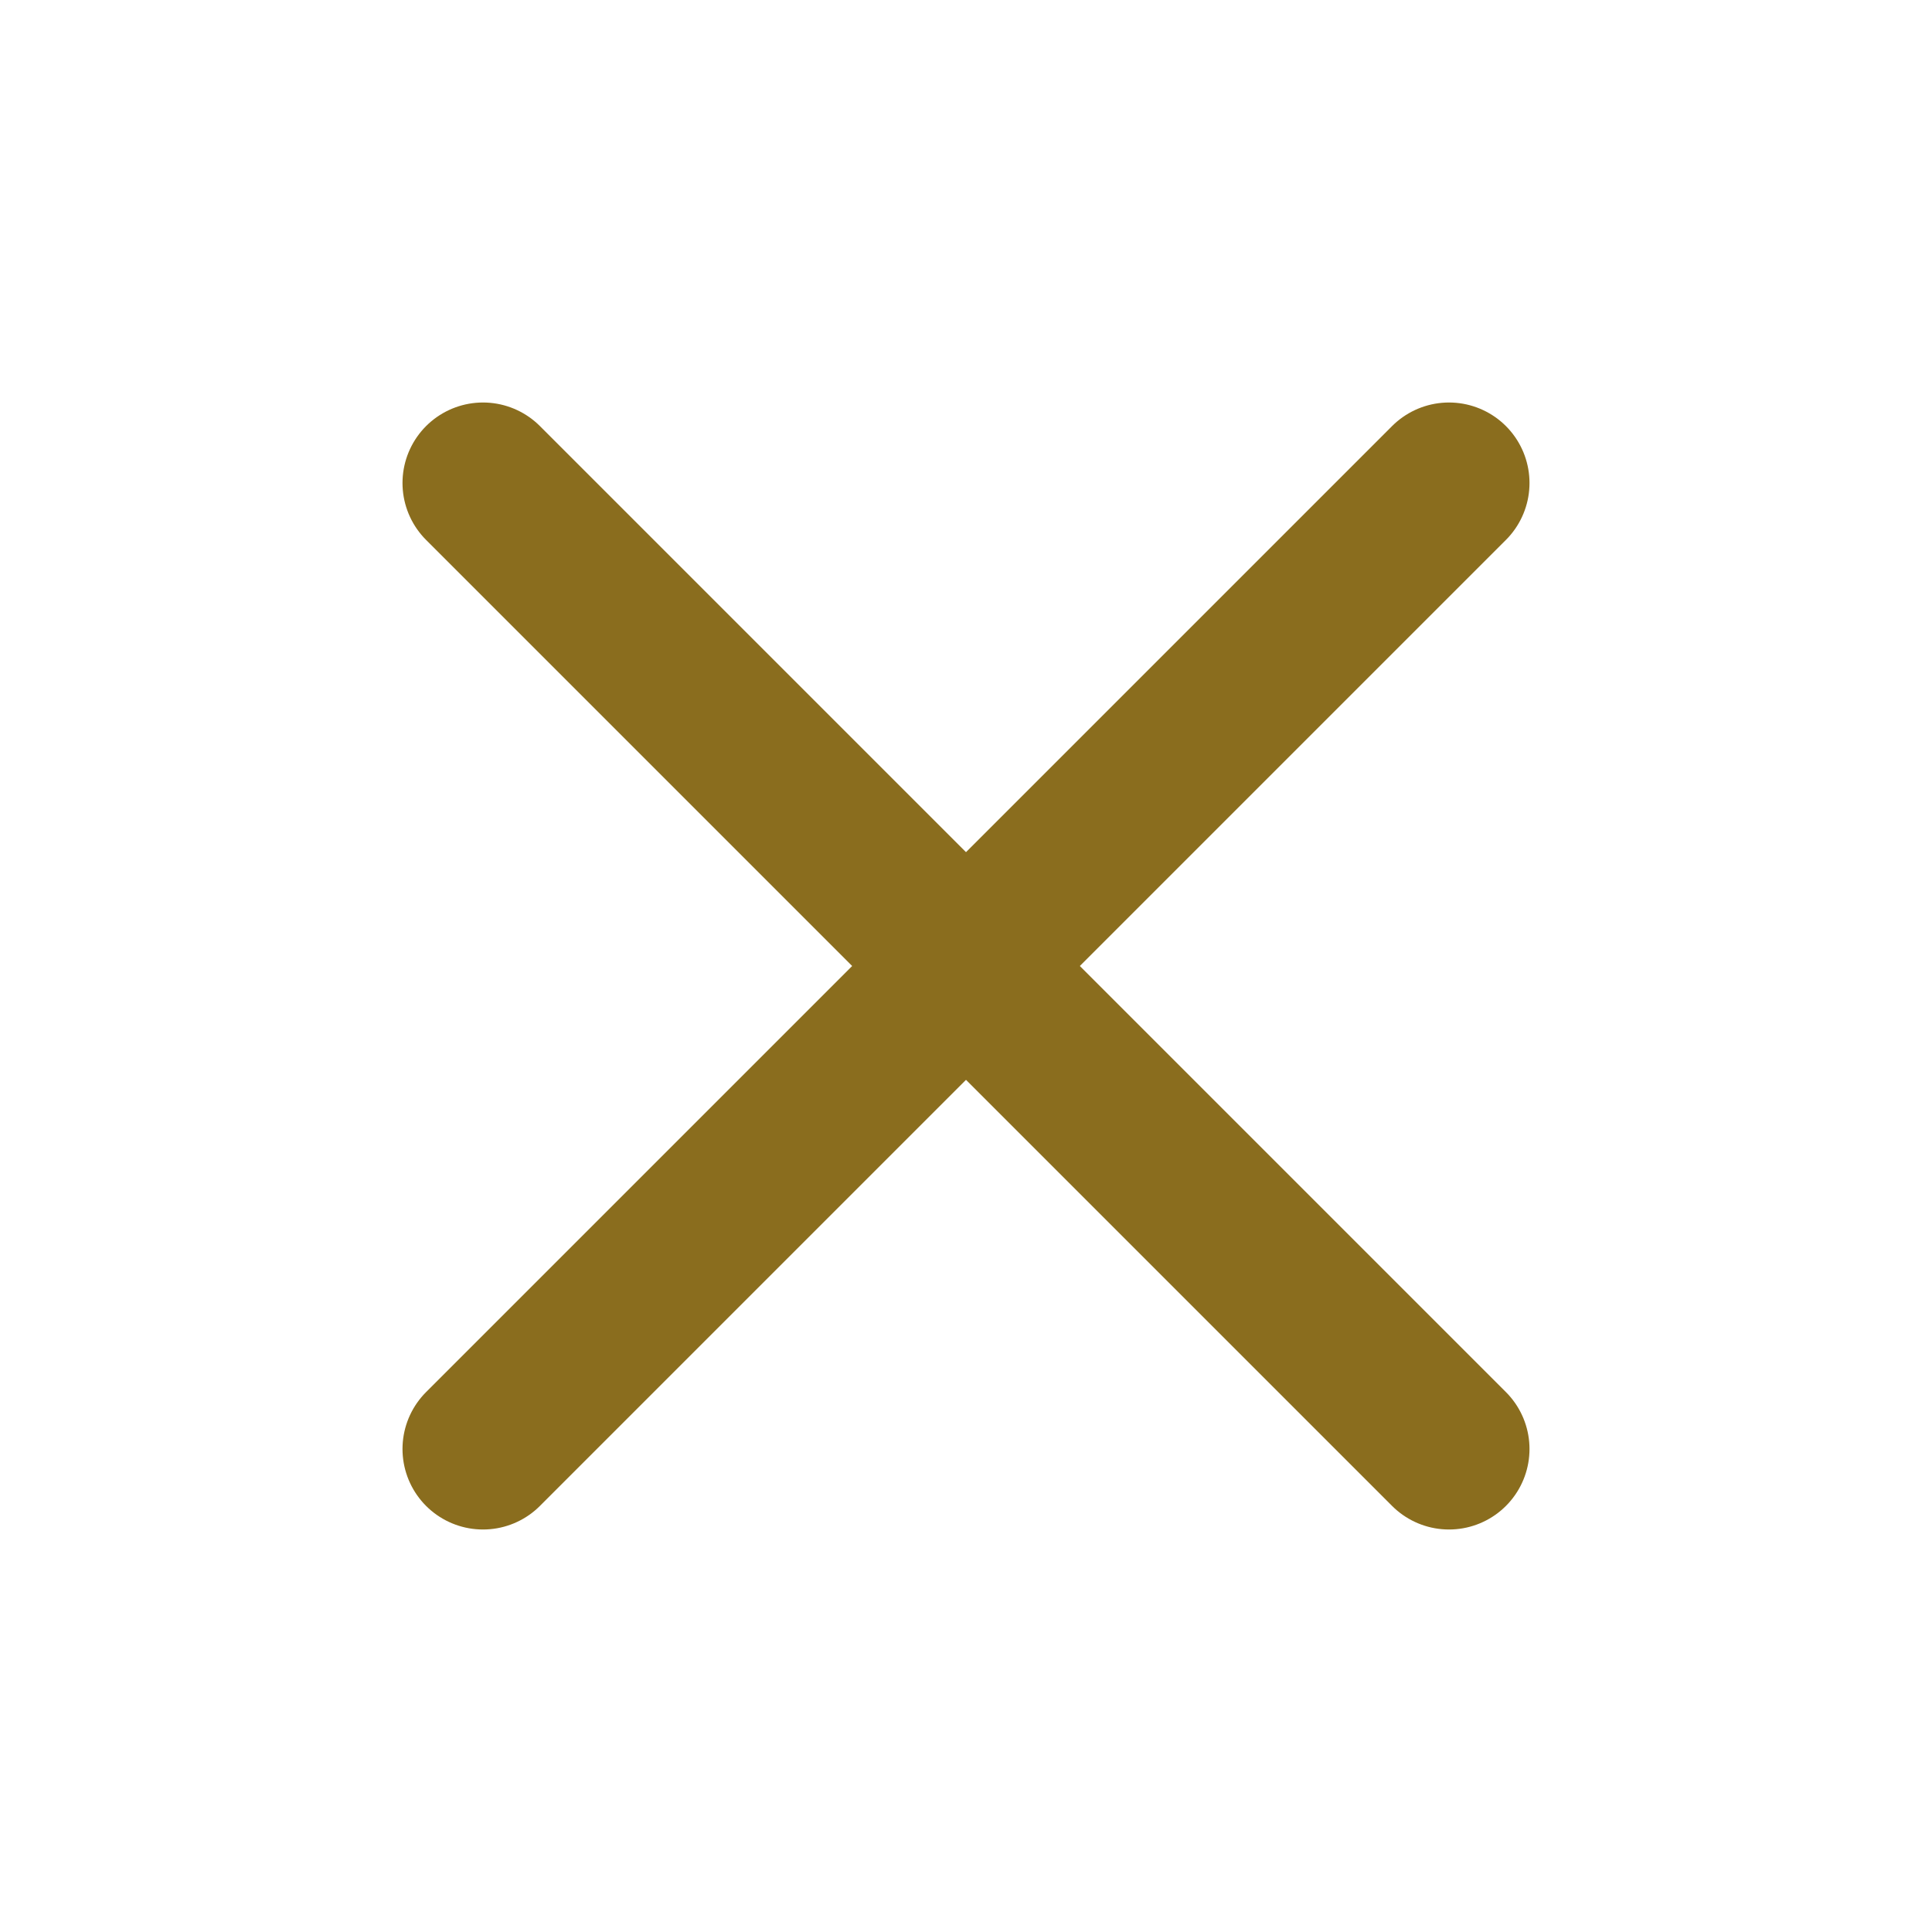
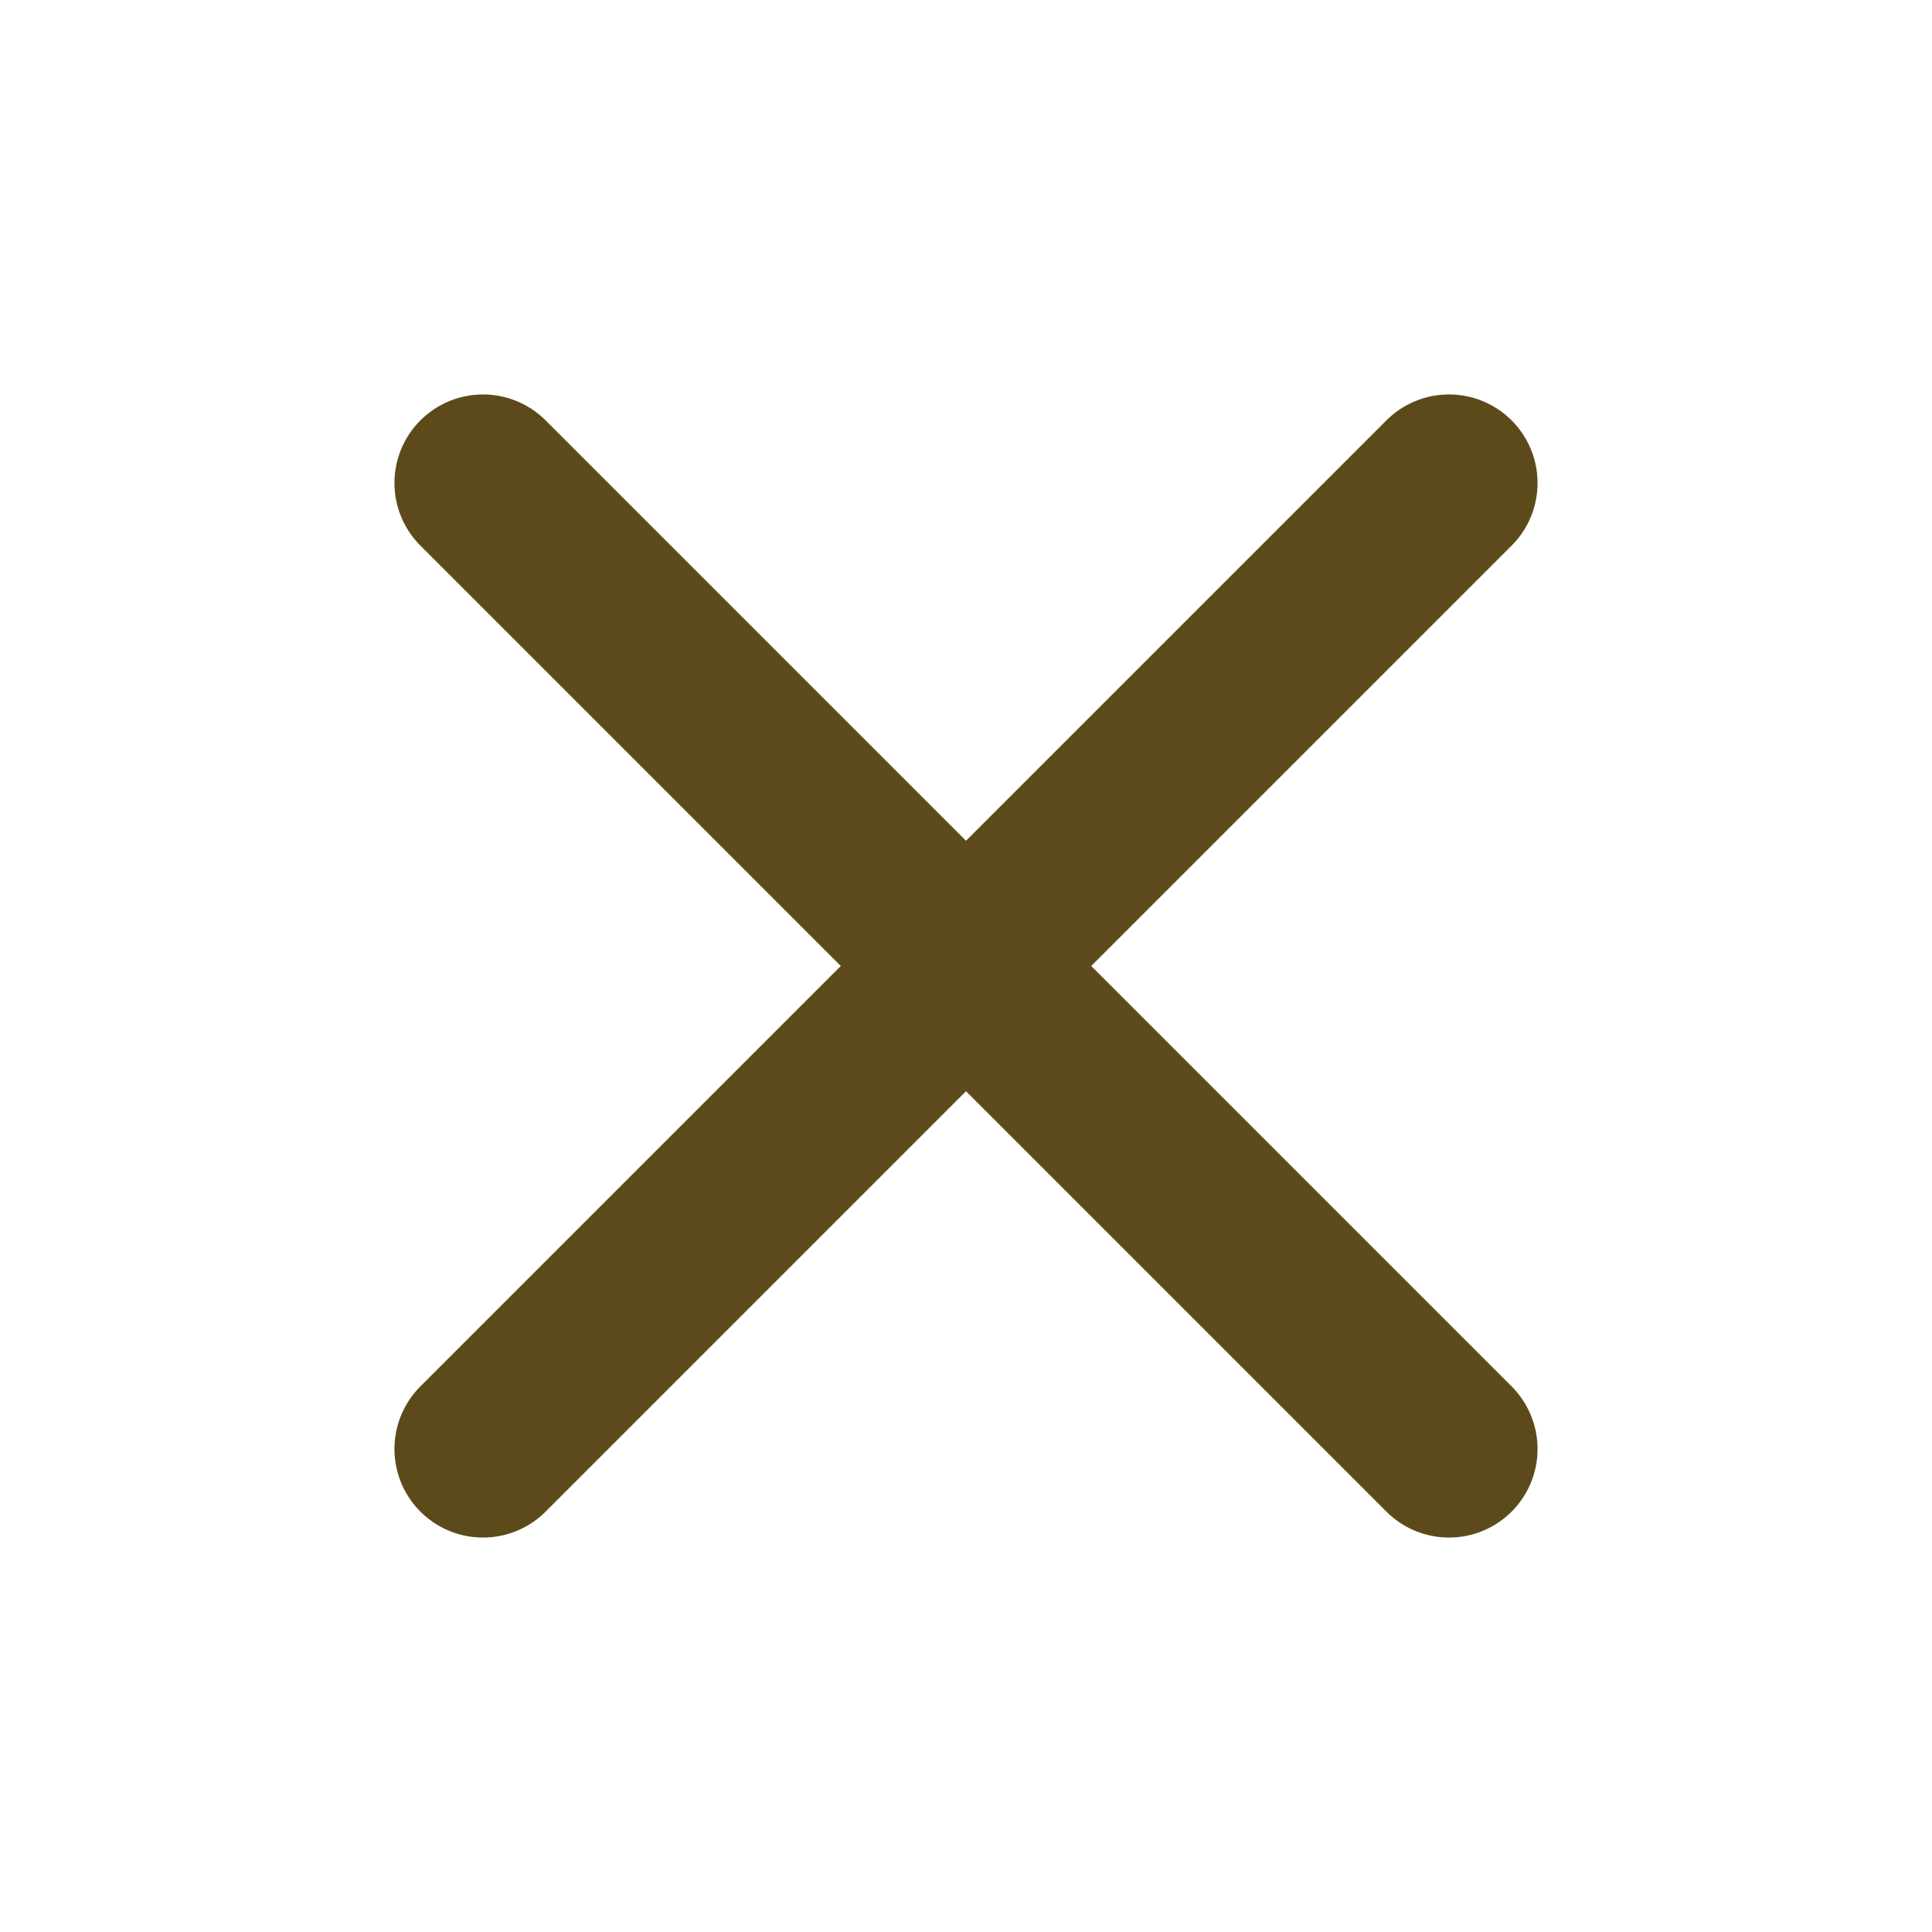
- <svg xmlns="http://www.w3.org/2000/svg" width="24" height="24" viewBox="0 0 24 24" fill="none" stroke="#8A6D1E" stroke-width="2" stroke-linecap="round" stroke-linejoin="round" class="lucide lucide-x">
+ <svg xmlns="http://www.w3.org/2000/svg" width="24" height="24" viewBox="0 0 24 24" fill="none" stroke="#5C4A1A" stroke-width="2.2" stroke-linecap="round" stroke-linejoin="round" class="lucide lucide-x">
  <path d="M18 6 6 18" />
  <path d="m6 6 12 12" />
</svg>
